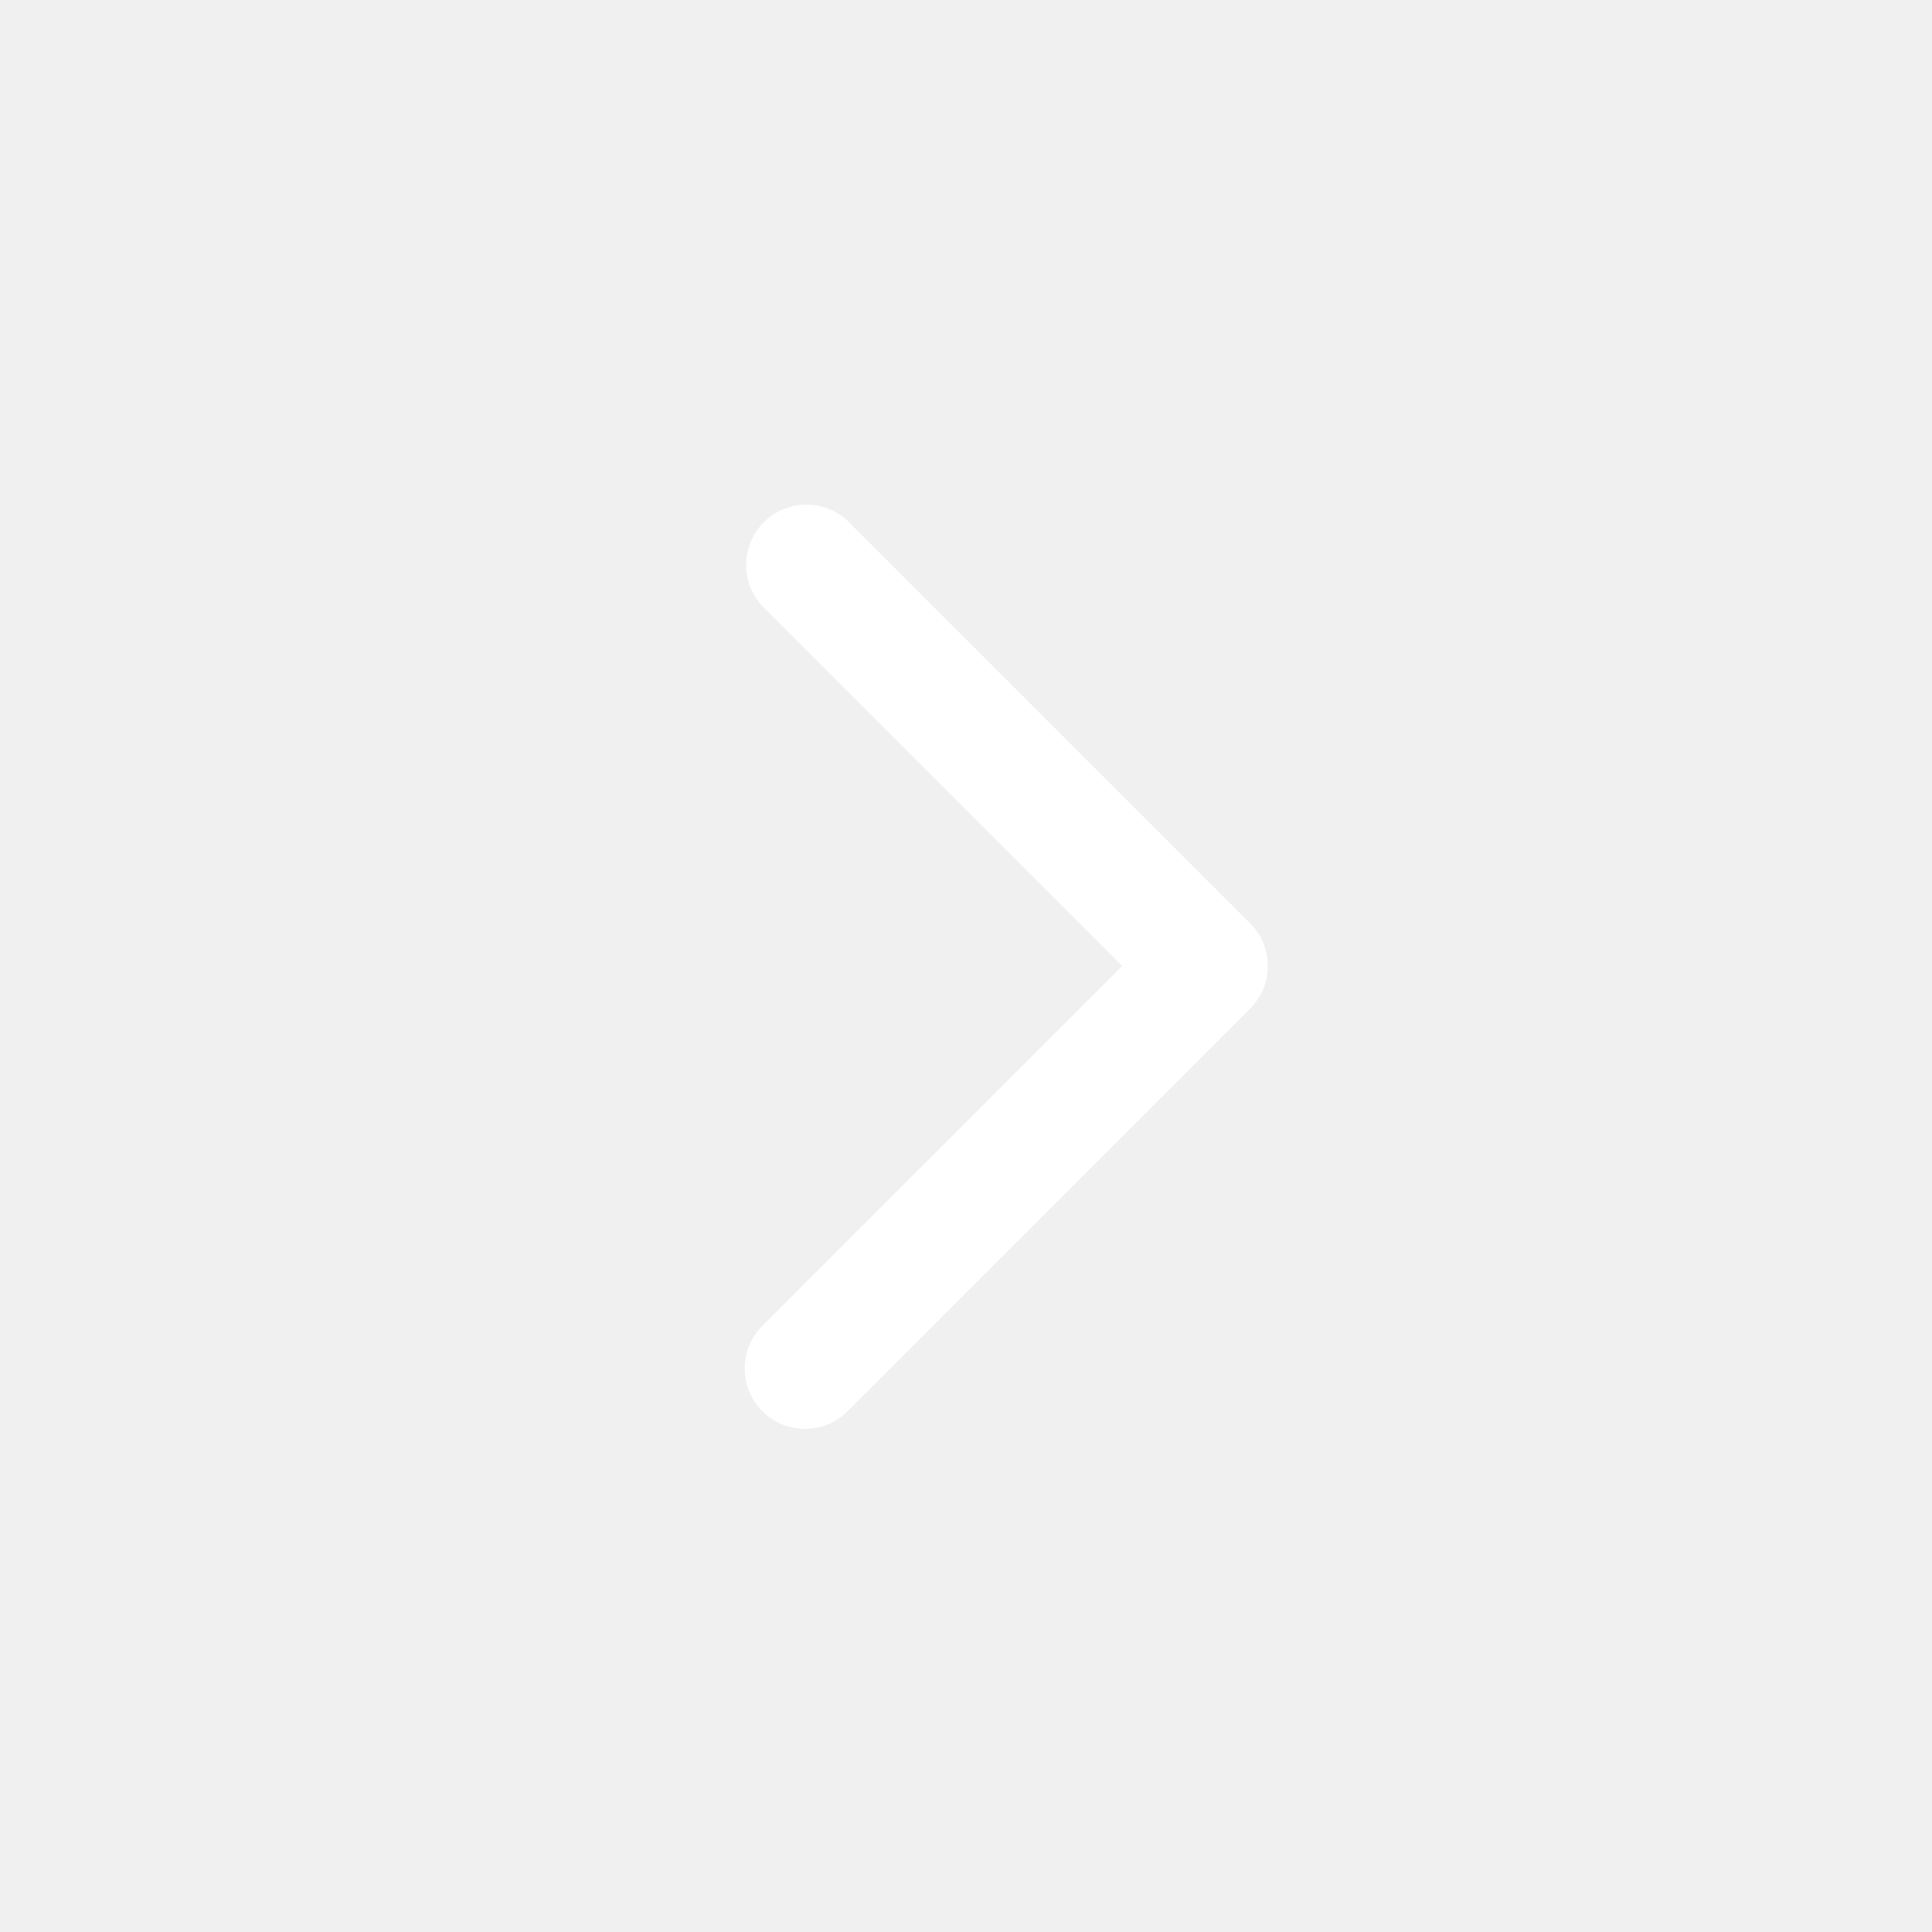
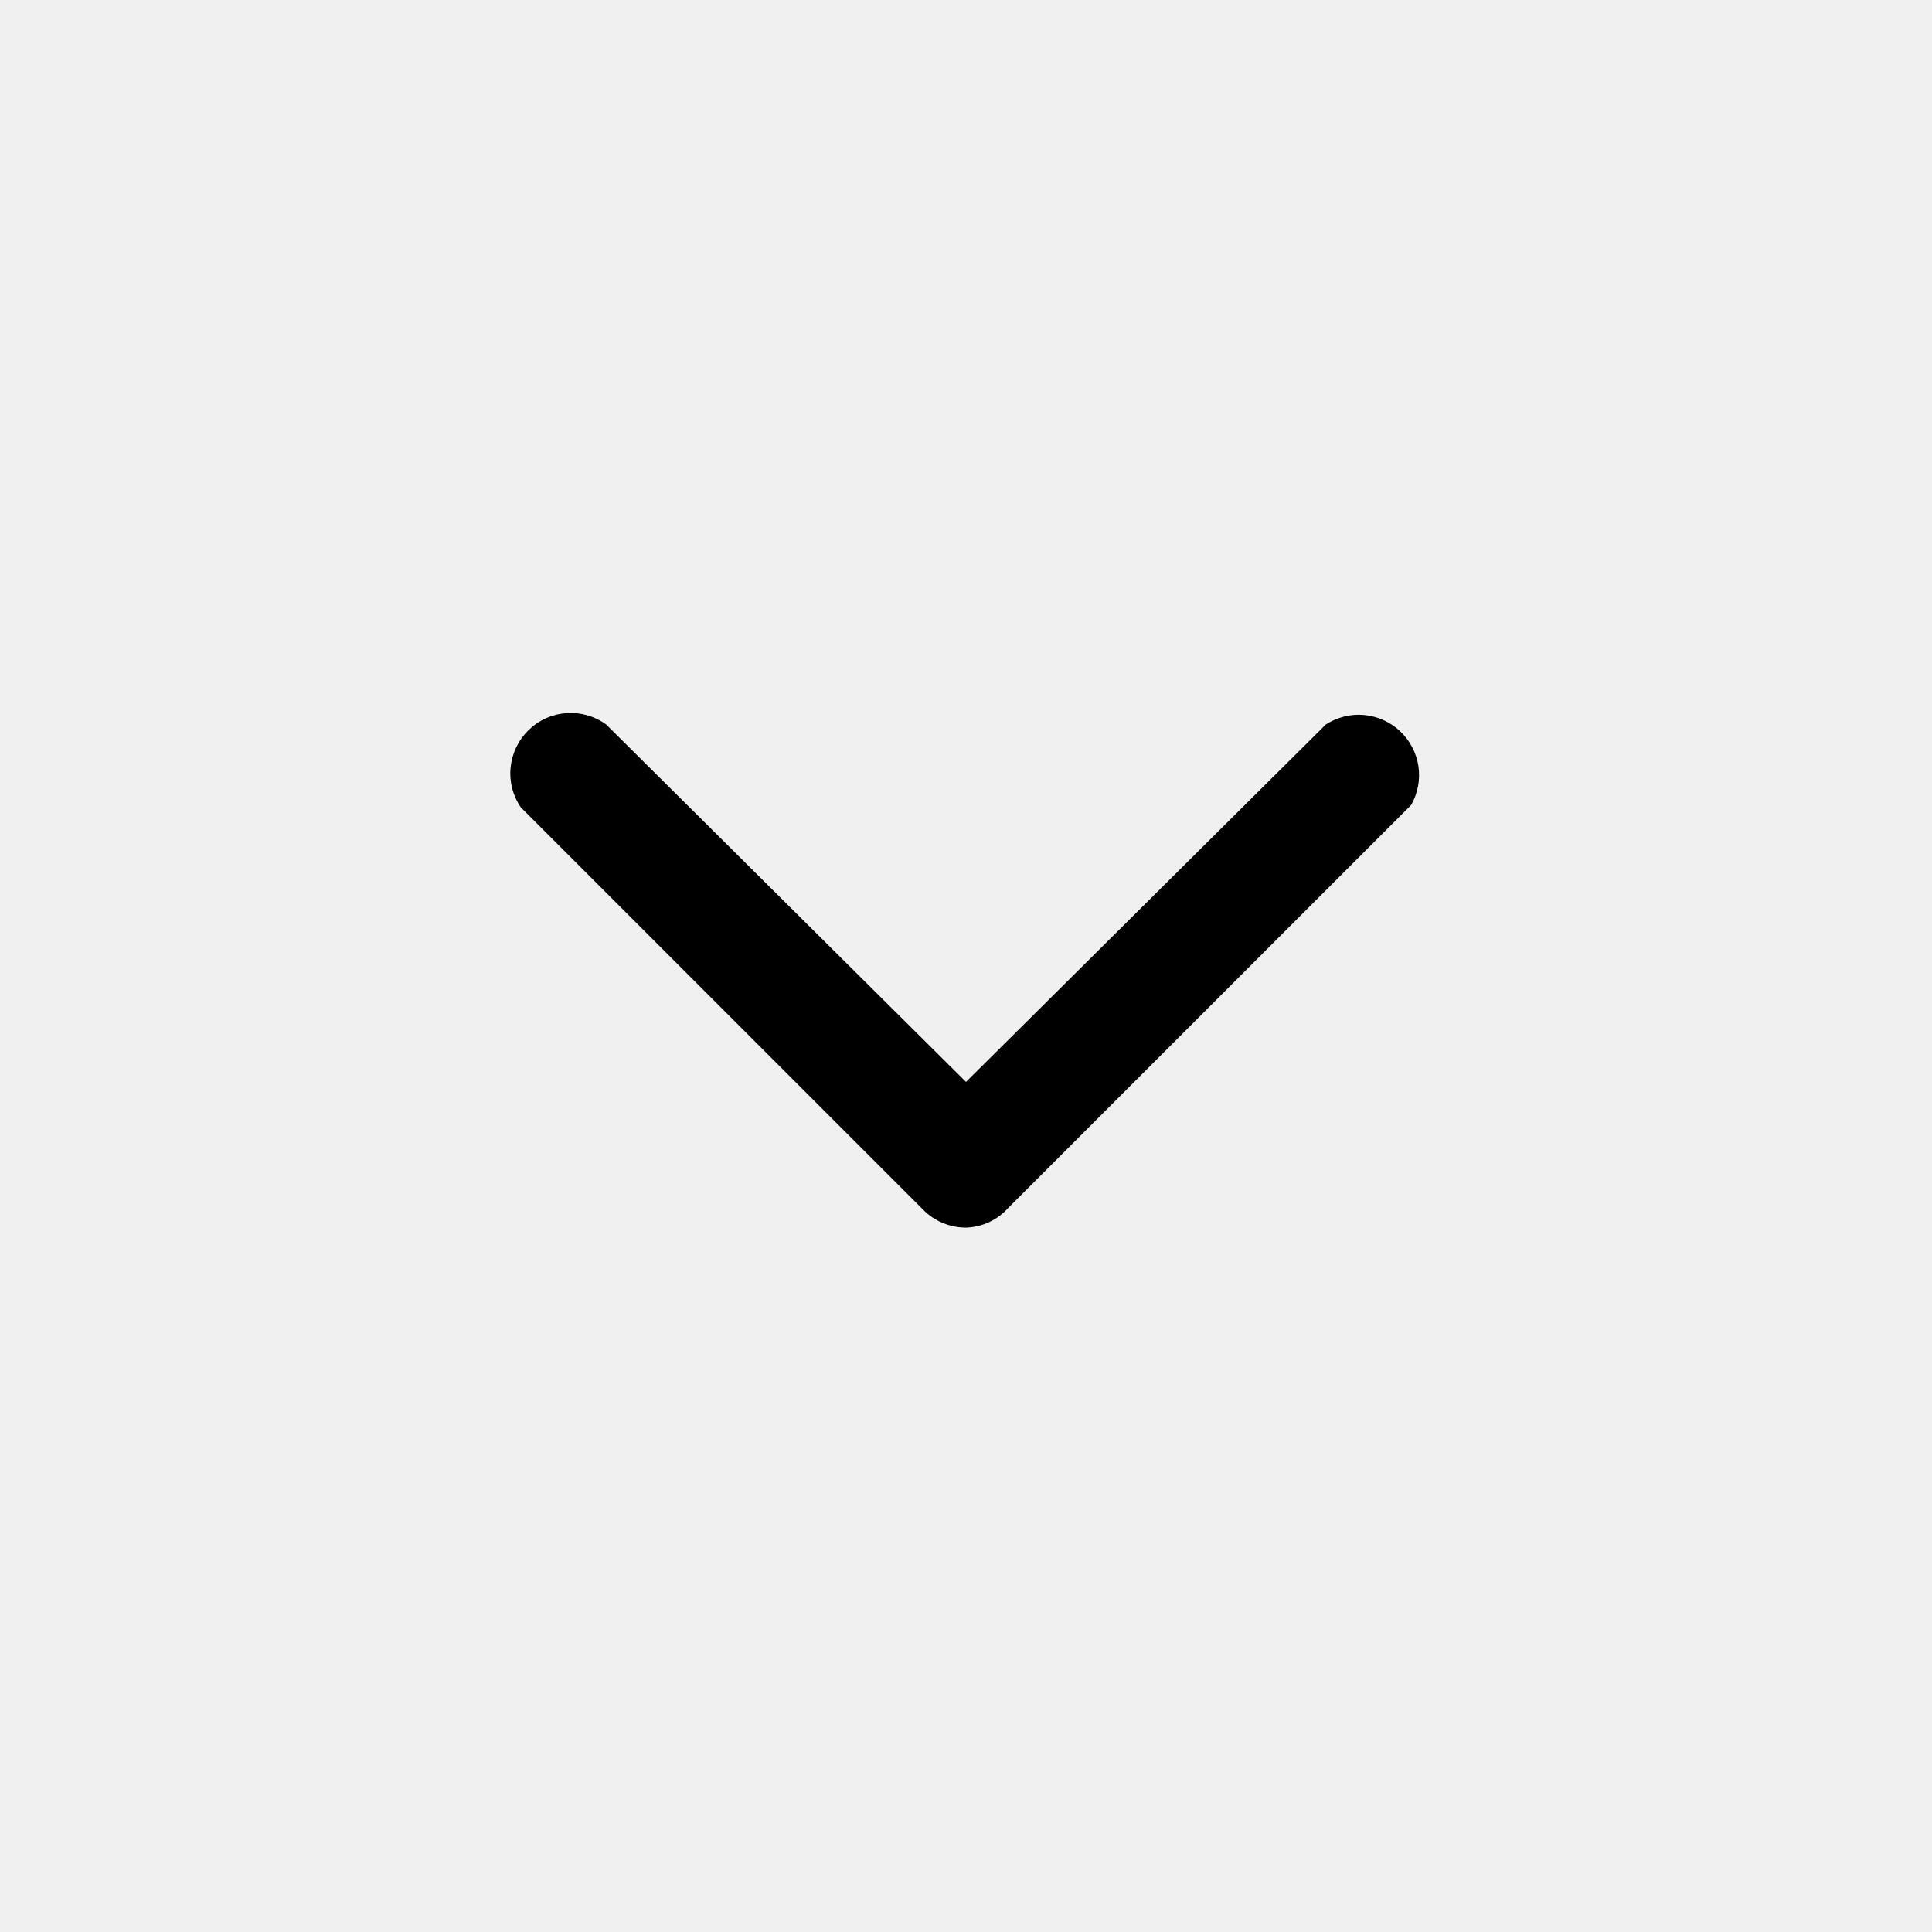
- <svg xmlns="http://www.w3.org/2000/svg" width="64px" height="64px" viewBox="0 0 24 24" fill="none">
-   <g id="SVGRepo_bgCarrier" stroke-width="0" />
-   <g id="SVGRepo_tracerCarrier" stroke-linecap="round" stroke-linejoin="round" />
-   <g id="SVGRepo_iconCarrier">
-     <path d="M10 17.75C9.901 17.75 9.804 17.731 9.713 17.694C9.622 17.656 9.539 17.6 9.47 17.53C9.33 17.389 9.251 17.199 9.251 17C9.251 16.801 9.33 16.611 9.47 16.47L13.94 12L9.47 7.53C9.338 7.388 9.265 7.2 9.269 7.006C9.272 6.811 9.351 6.626 9.488 6.488C9.626 6.351 9.811 6.272 10.005 6.269C10.2 6.265 10.388 6.338 10.53 6.47L15.53 11.47C15.671 11.611 15.749 11.801 15.749 12C15.749 12.199 15.671 12.389 15.53 12.53L10.53 17.53C10.461 17.6 10.378 17.656 10.287 17.694C10.196 17.731 10.099 17.75 10 17.75Z" fill="#fff" />
+ <svg xmlns="http://www.w3.org/2000/svg" width="24px" height="24px" viewBox="0 0 24 24" fill="#000">
+   <g id="arrow-down">
+     <path d="M12 15.25C11.902 15.25 11.804 15.231 11.713 15.193C11.622 15.156 11.539 15.1 11.47 15.03L6.47 10.03C6.37 9.884 6.325 9.708 6.343 9.532C6.361 9.356 6.44 9.192 6.567 9.069C6.693 8.946 6.859 8.871 7.036 8.859C7.212 8.846 7.387 8.896 7.53 9L12 13.44L16.47 9C16.611 8.909 16.779 8.867 16.946 8.882C17.113 8.898 17.27 8.968 17.393 9.084C17.515 9.199 17.595 9.352 17.62 9.518C17.645 9.684 17.613 9.854 17.53 10L12.53 15C12.463 15.075 12.382 15.137 12.291 15.18C12.2 15.223 12.101 15.247 12 15.25Z" />
  </g>
</svg>
